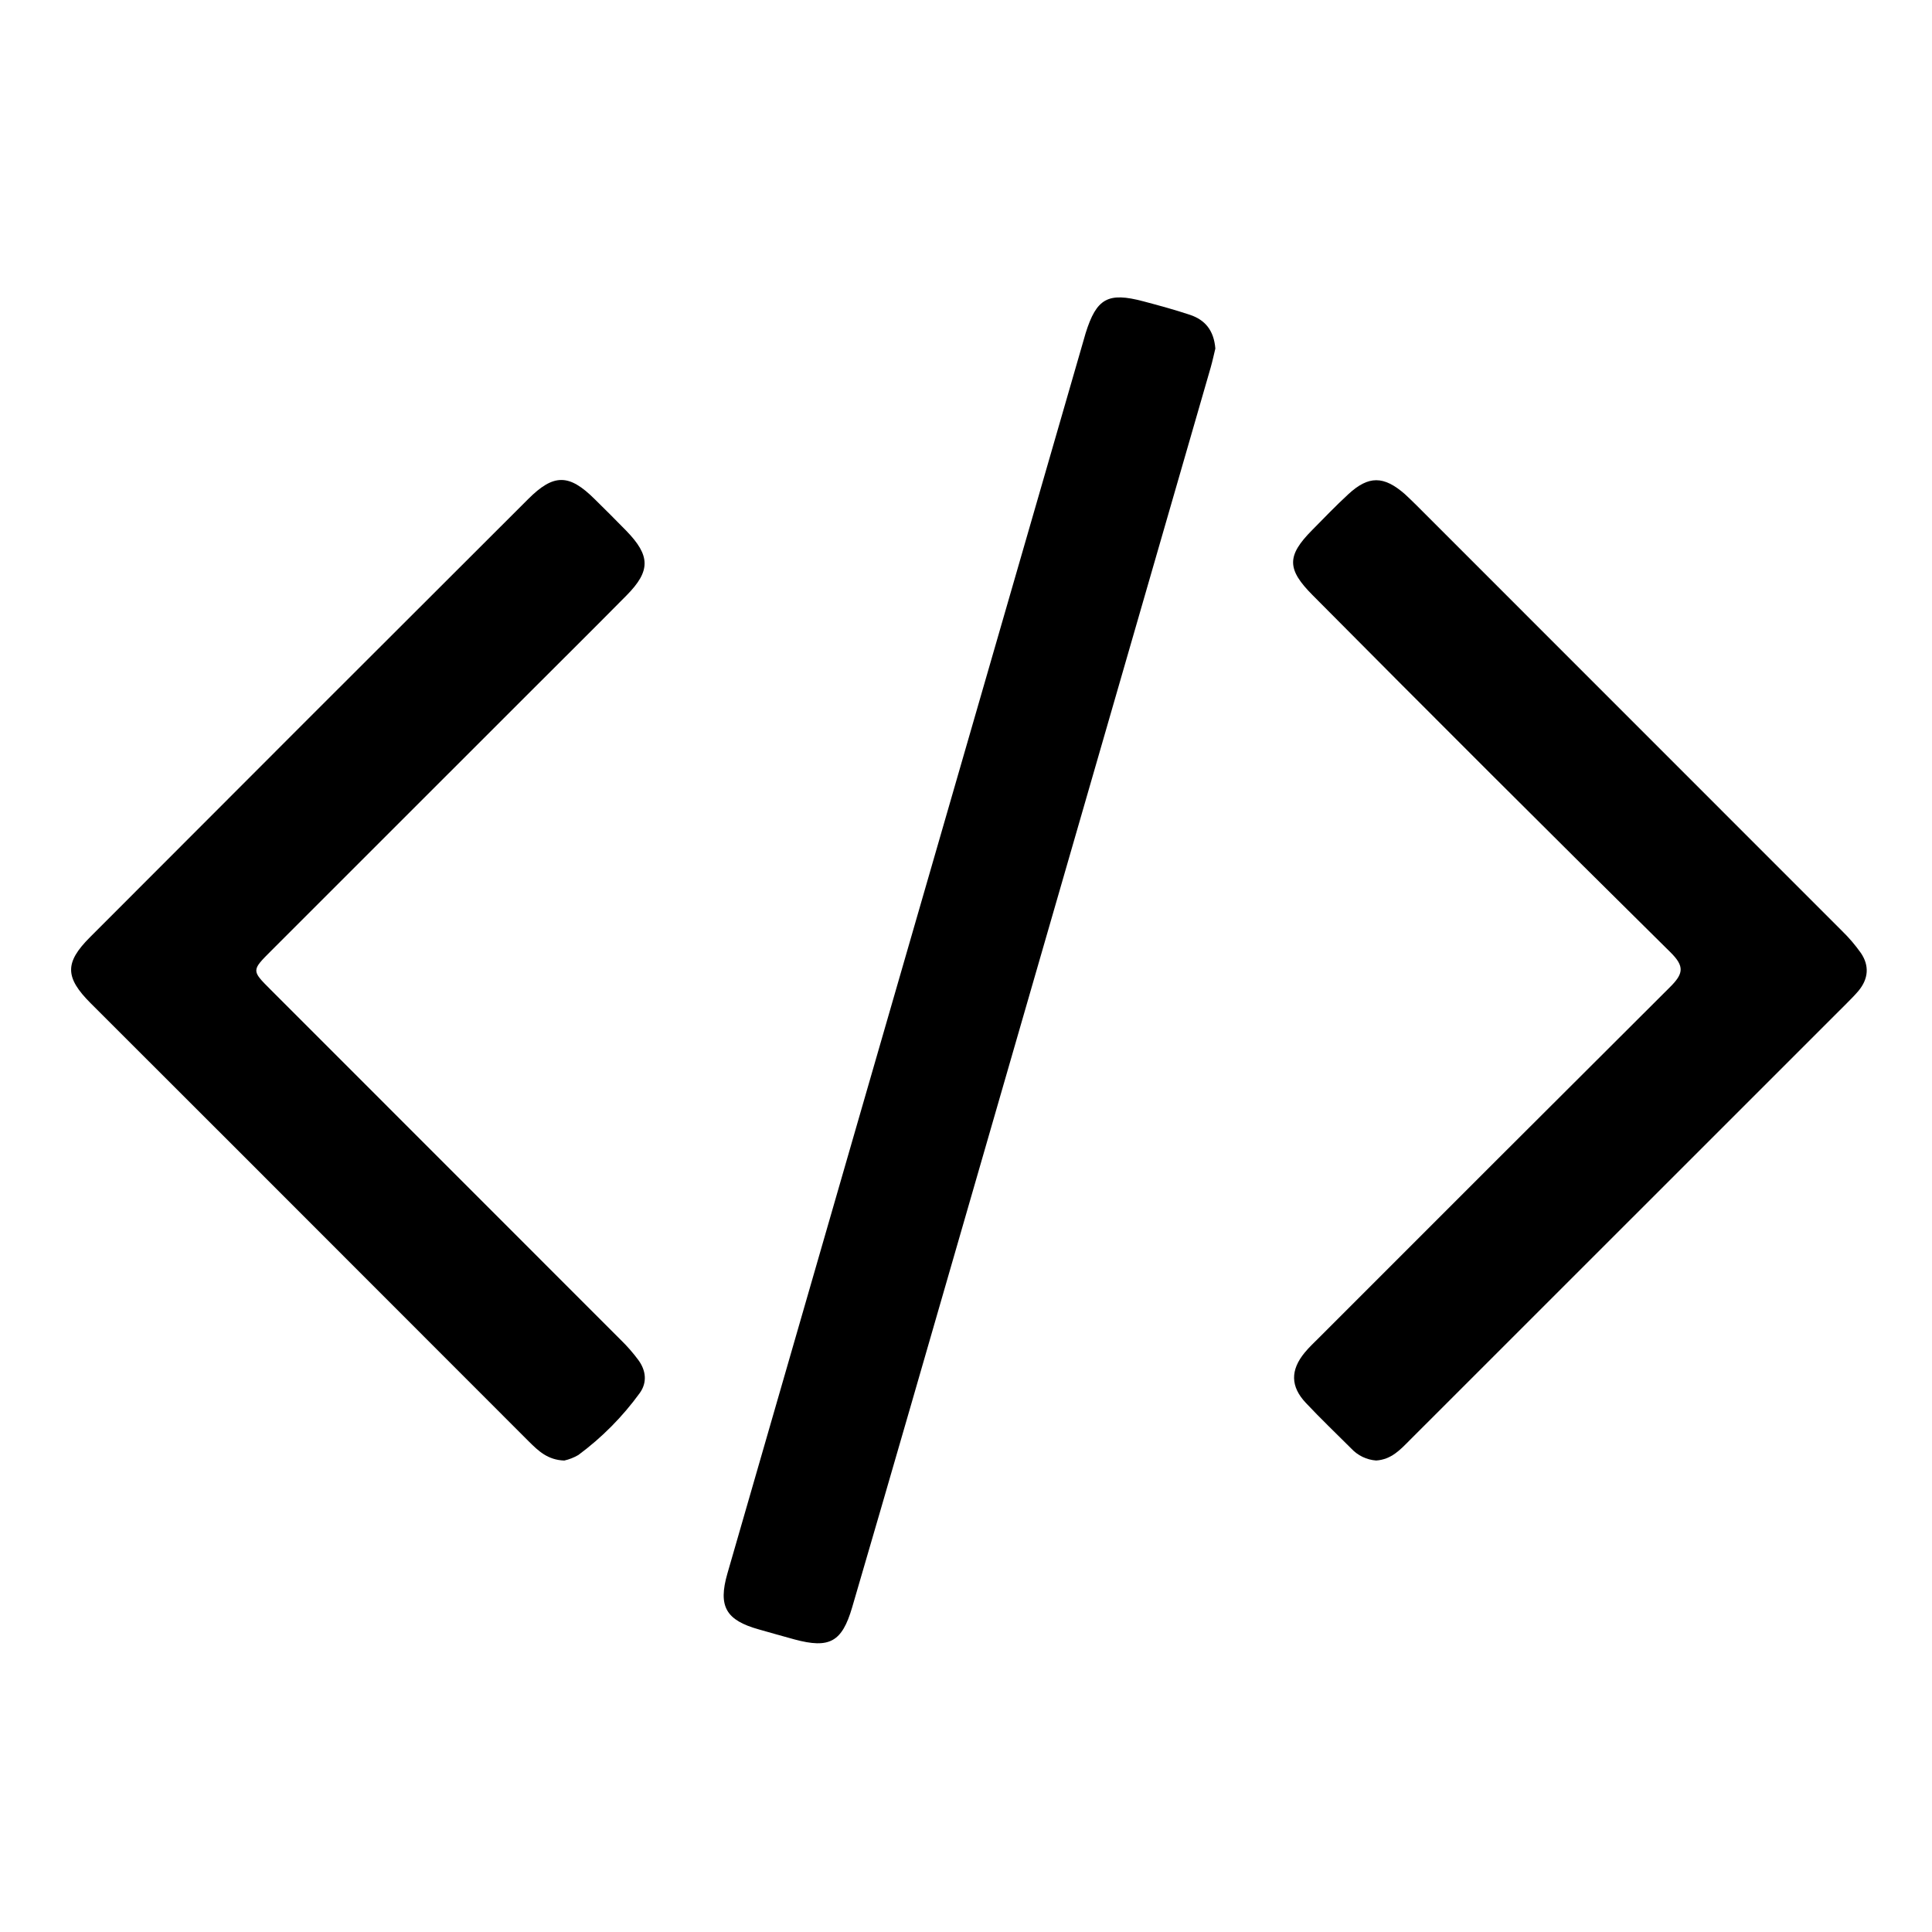
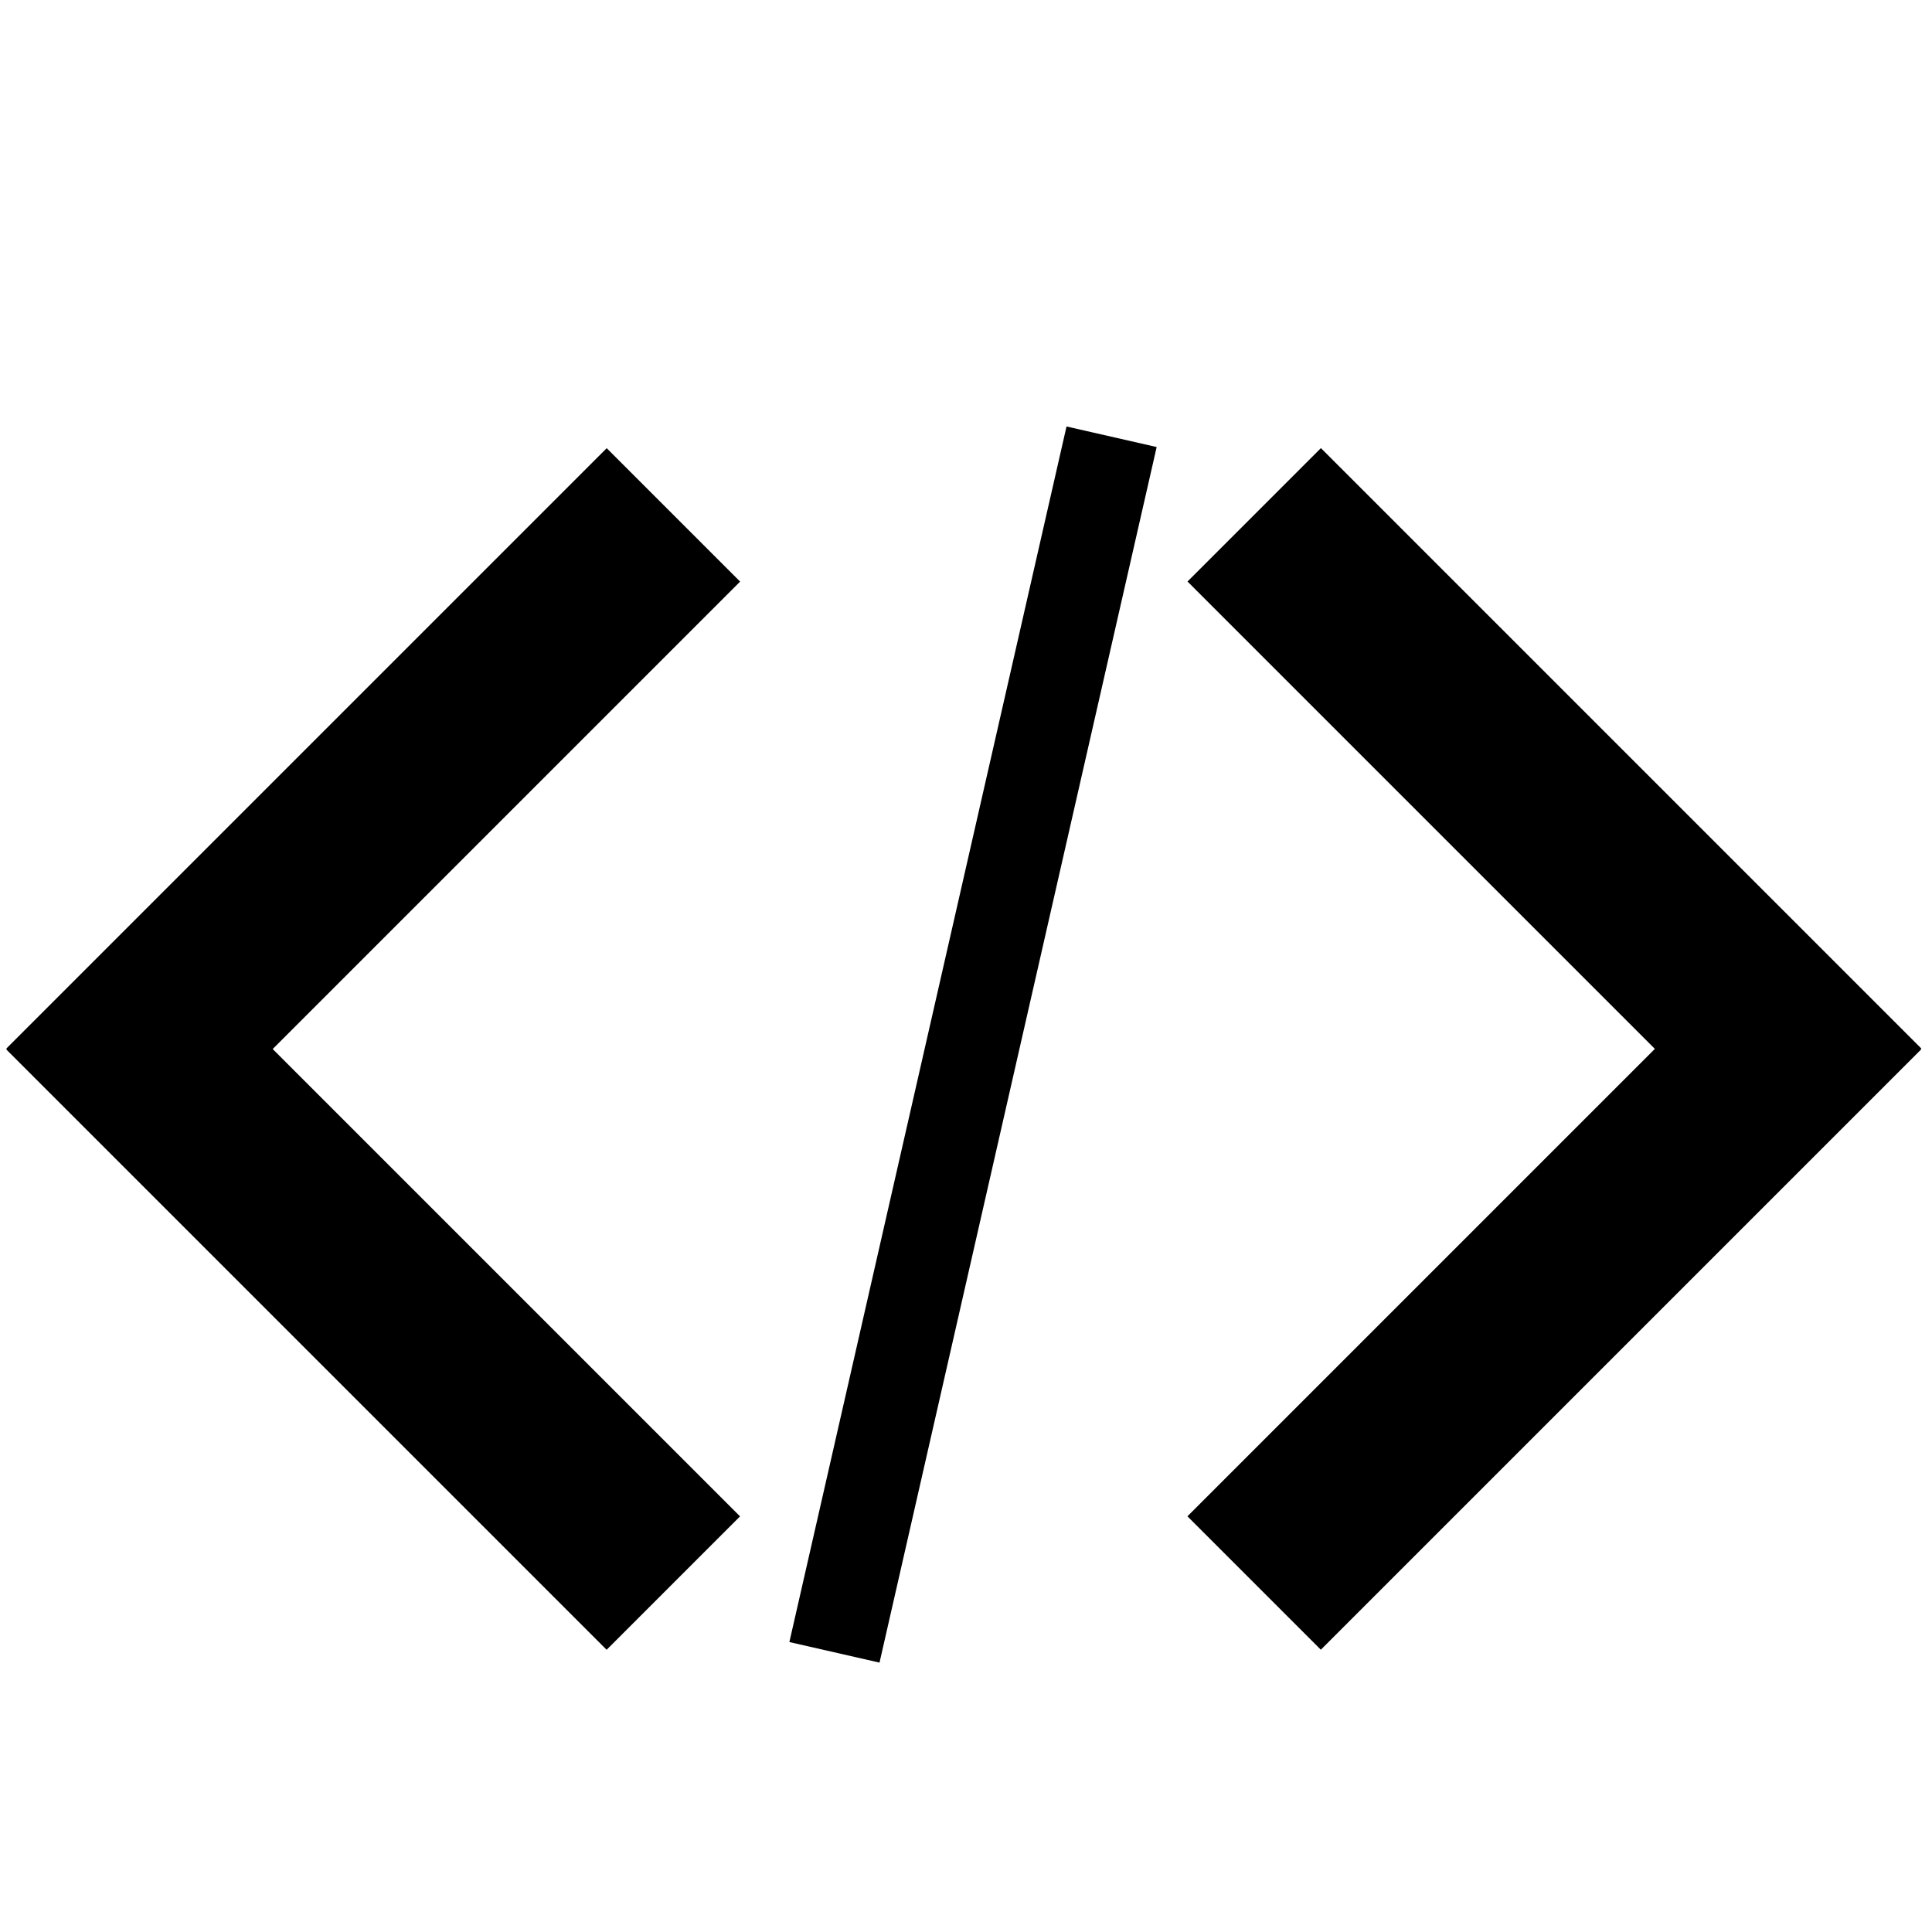
- <svg xmlns="http://www.w3.org/2000/svg" id="Layer_1" data-name="Layer 1" viewBox="0 0 512 512">
-   <g id="kYYZpS.tif">
-     <path d="M322.08,92.37c-0.32,1.31-.71,3.15-1.23,5Q281.05,235.16,241.23,373q-7.66,26.52-15.41,53c-2.69,9.16-6,10.95-15.25,8.47-3.16-.84-6.29-1.78-9.44-2.65-8.75-2.44-10.88-6.09-8.36-14.83q17-59,34.06-118Q256.76,195.38,286.7,91.77c0.33-1.16.66-2.32,1-3.47,2.89-9.24,5.92-10.94,15.29-8.45,4.15,1.1,8.31,2.23,12.39,3.59C319.32,84.76,321.69,87.52,322.08,92.37Z" />
-     <path d="M149.54,387.06c-4.41-.16-6.88-2.57-9.34-5L63.49,305.3Q43.76,285.58,24,265.84c-6.8-6.82-6.88-10.73-.18-17.44q58-58.13,116.18-116.17c6.75-6.74,10.82-6.67,17.55,0,2.82,2.78,5.64,5.57,8.4,8.41,6.45,6.63,6.51,10.66.09,17.15-8.84,8.94-17.77,17.79-26.66,26.68L71.83,252c-5.19,5.19-5.18,5.2-.16,10.22q46.4,46.4,92.78,92.81a43.69,43.69,0,0,1,4.74,5.42c2,2.74,2.37,5.9.36,8.71a75.77,75.77,0,0,1-16.28,16.43A13,13,0,0,1,149.54,387.06Z" />
-     <path d="M364.7,387.05a10,10,0,0,1-6.61-3.18c-4-4-8.14-7.94-12-12.06-4.12-4.35-4.16-8.72-.32-13.37,1.2-1.46,2.6-2.75,3.94-4.09Q396,308,442.52,261.64c3.61-3.58,4-5.51.12-9.32q-47.56-47-94.71-94.52c-6.92-6.93-7-10.47-.18-17.34,3.14-3.19,6.25-6.42,9.54-9.46,5.39-5,9.41-4.94,15-.07,1,0.91,2,1.91,3,2.88q56.44,56.44,112.86,112.89a41.71,41.71,0,0,1,5,5.85c2.3,3.38,2,6.84-.6,10-1,1.19-2.1,2.28-3.19,3.38L373.51,381.75C371.07,384.2,368.73,386.78,364.7,387.05Z" />
-   </g>
+ <svg xmlns="http://www.w3.org/2000/svg" version="1.1" id="Layer_1" x="0px" y="0px" width="512px" height="512px" viewBox="0 0 512 512" style="enable-background:new 0 0 512 512;" xml:space="preserve">
+   <rect x="-13.6" y="191" transform="matrix(0.7071 -0.7071 0.7071 0.7071 -123.7532 133.1988)" width="225" height="50" />
+   <rect x="-13.6" y="315" transform="matrix(0.7071 0.7071 -0.7071 0.7071 269.3737 29.6397)" width="225" height="50" />
+   <rect x="299.4" y="191" transform="matrix(-0.7071 -0.7071 0.7071 -0.7071 550.449 659.9689)" width="225" height="50" />
+   <rect x="299.4" y="315" transform="matrix(-0.7071 0.7071 -0.7071 -0.7071 943.576 289.1235)" width="225" height="50" />
+   <rect x="92.6" y="264.6" transform="matrix(0.2223 -0.975 0.975 0.2223 -69.377 466.627)" width="330.4" height="24.5" />
</svg>
